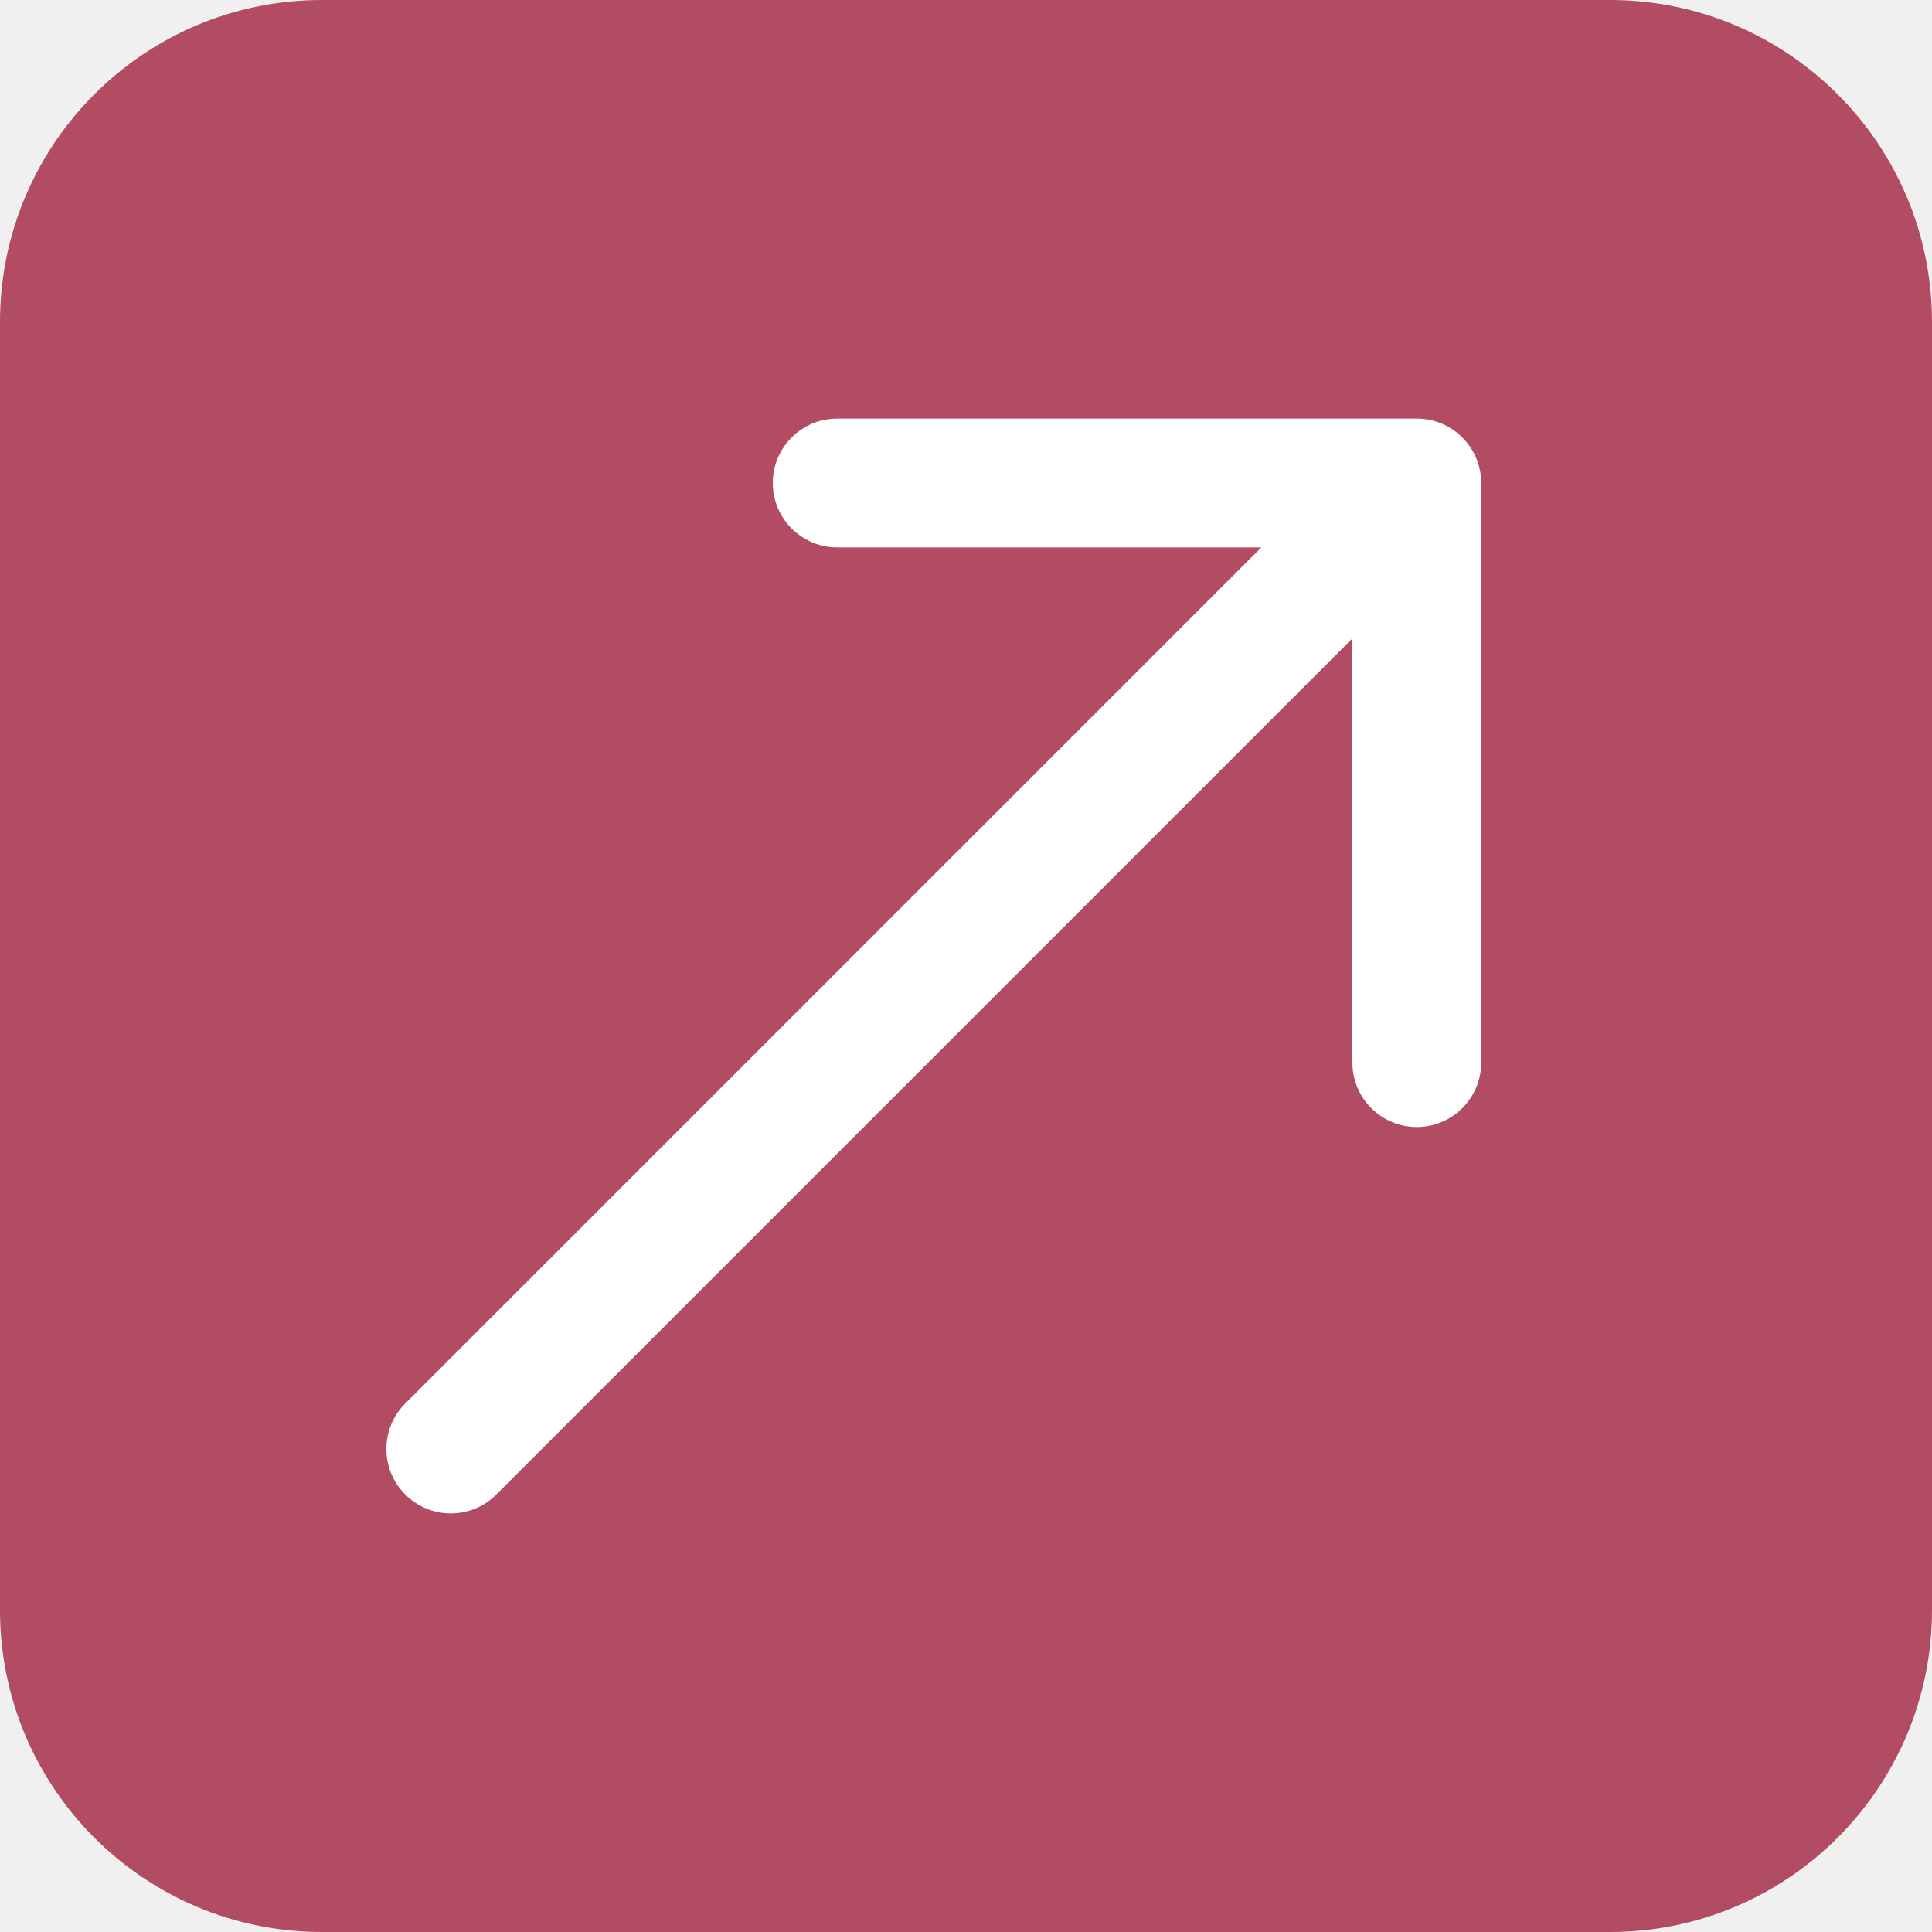
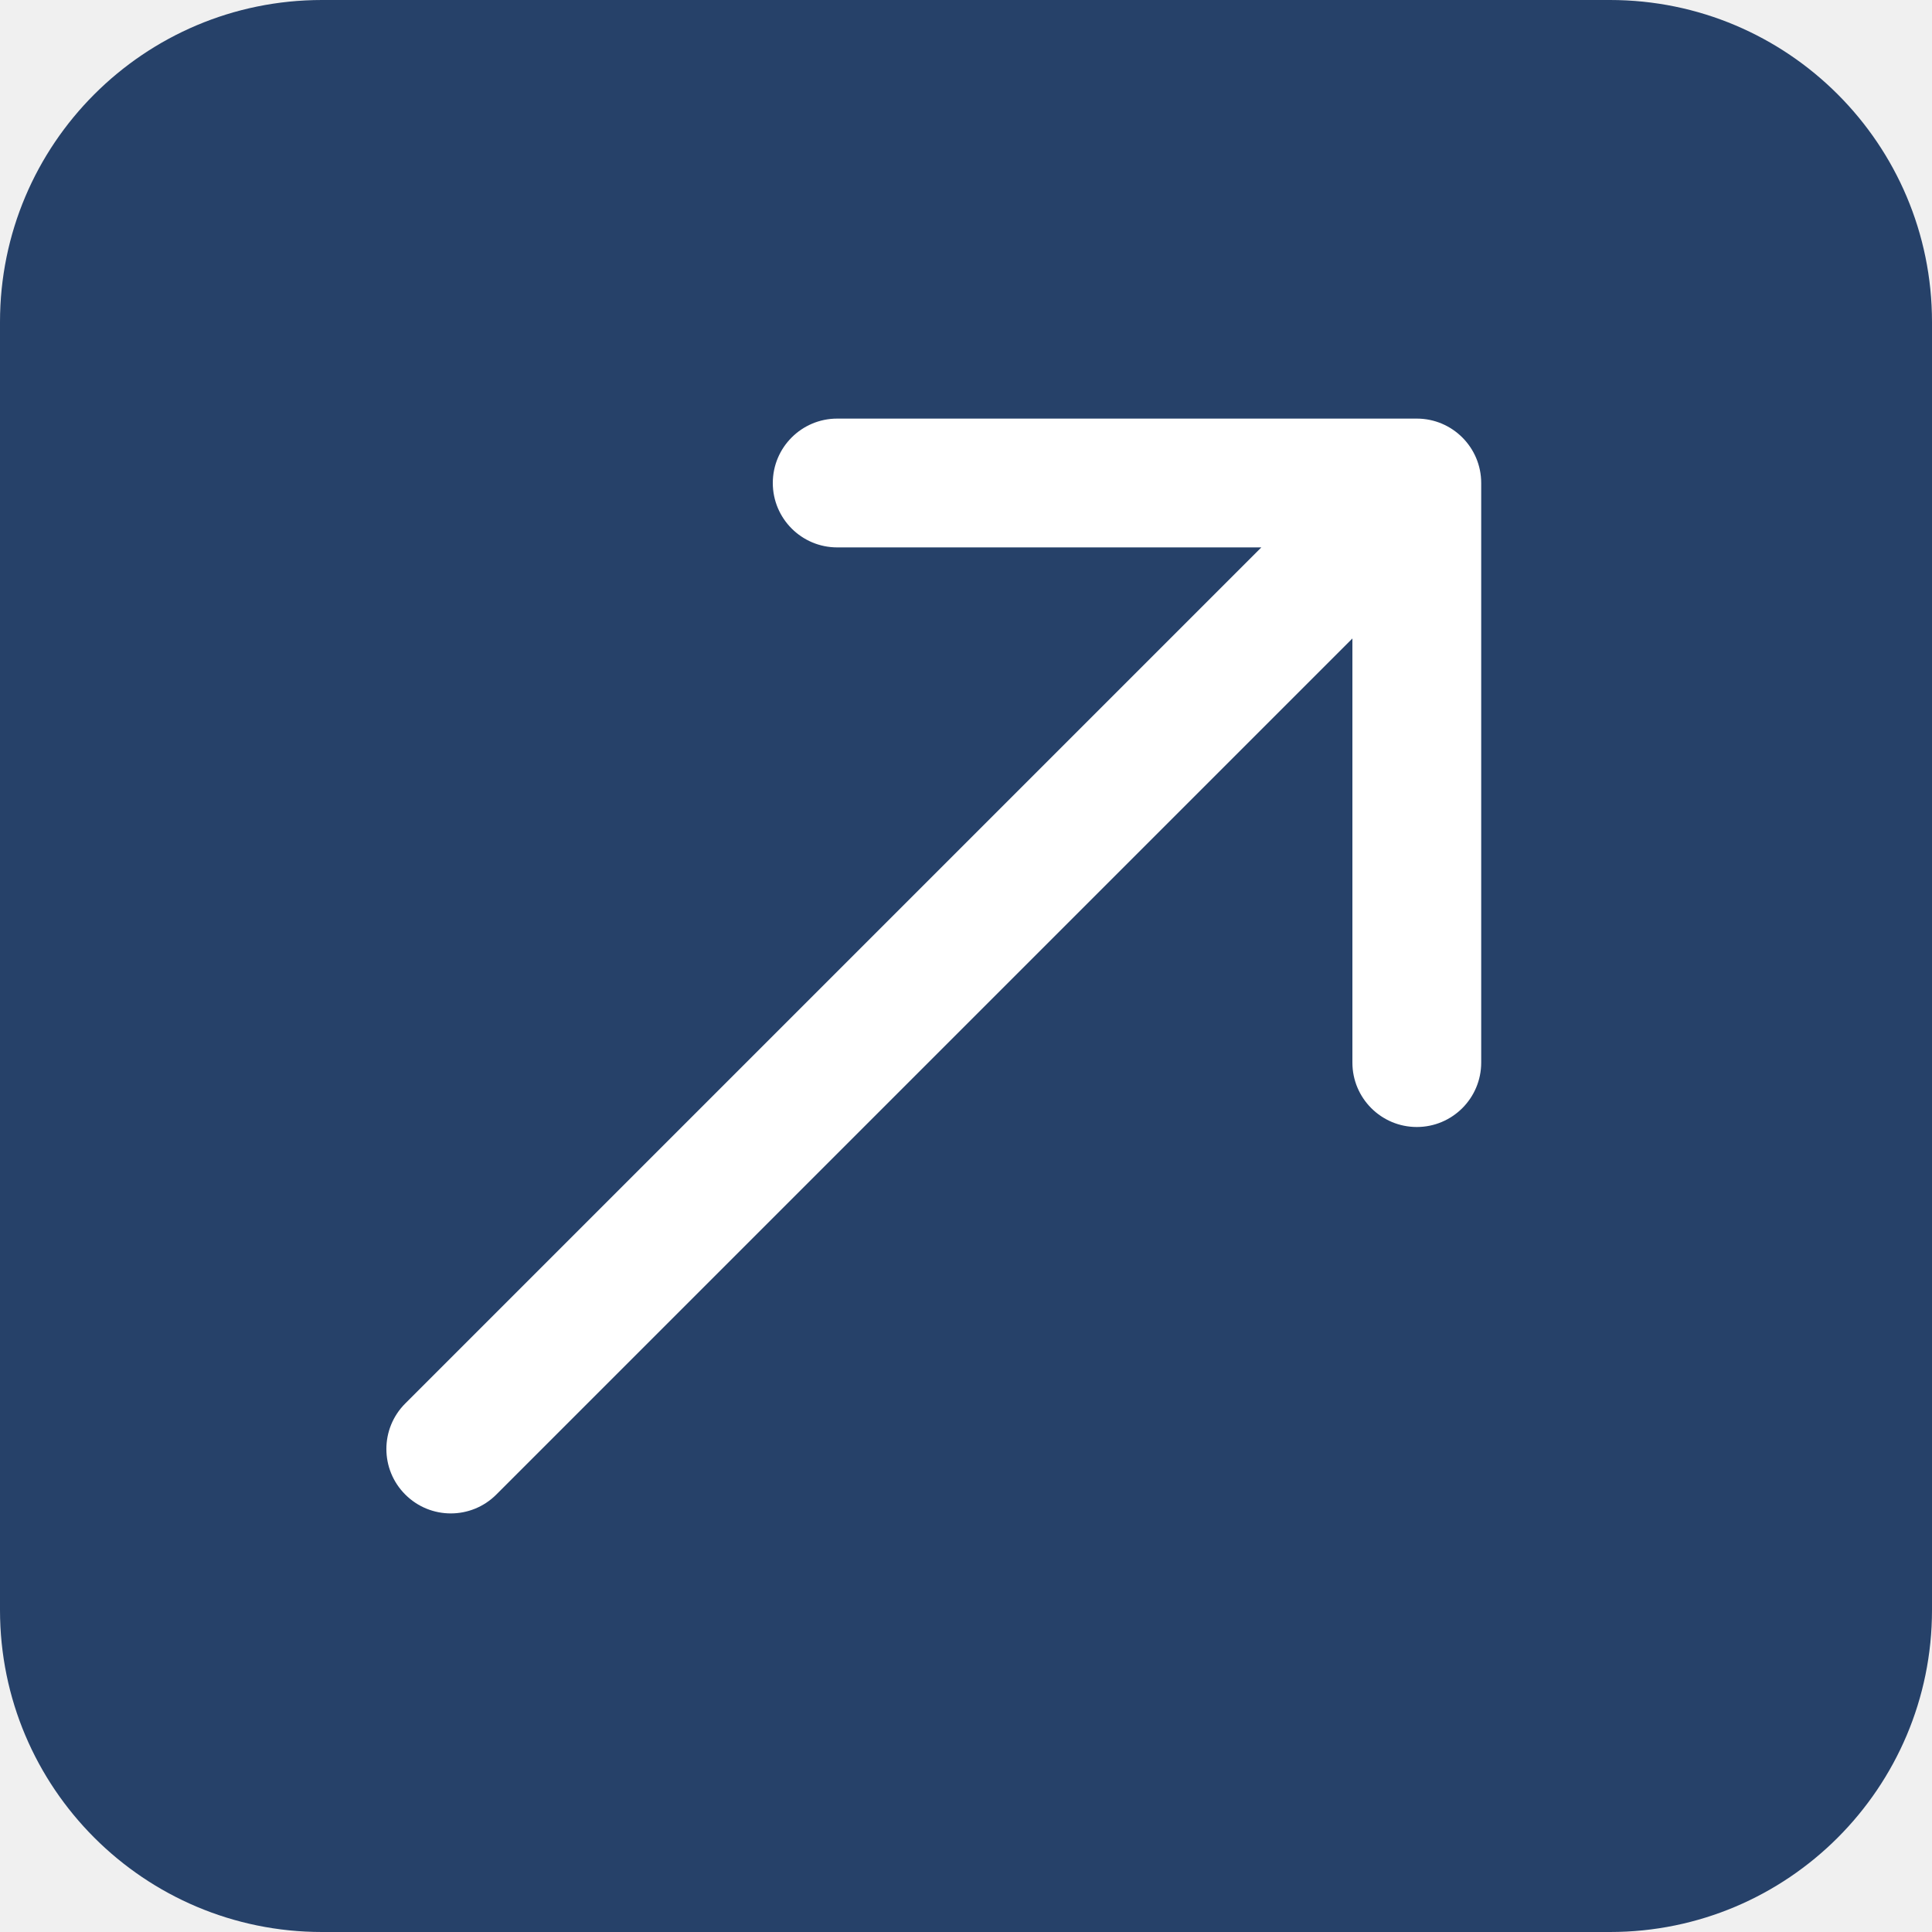
<svg xmlns="http://www.w3.org/2000/svg" width="30" height="30" viewBox="0 0 30 30" fill="none">
-   <rect width="30" height="30" rx="5" fill="#B24C63" />
-   <path d="M6.293 21.793C5.902 22.183 5.902 22.817 6.293 23.207C6.683 23.598 7.317 23.598 7.707 23.207L6.293 21.793ZM23 7.5C23 6.948 22.552 6.5 22 6.5L13 6.5C12.448 6.5 12 6.948 12 7.5C12 8.052 12.448 8.5 13 8.5L21 8.5L21 16.5C21 17.052 21.448 17.5 22 17.5C22.552 17.5 23 17.052 23 16.5L23 7.5ZM7.707 23.207L22.707 8.207L21.293 6.793L6.293 21.793L7.707 23.207Z" fill="white" />
+   <rect width="30" height="30" rx="5" fill="#264169" />
+   <path d="M6.293 21.793C5.902 22.183 5.902 22.817 6.293 23.207C6.683 23.598 7.317 23.598 7.707 23.207L6.293 21.793ZM23 7.5C23 6.948 22.552 6.5 22 6.5L13 6.5C12.448 6.5 12 6.948 12 7.5C12 8.052 12.448 8.5 13 8.5H21V16.5C21 17.052 21.448 17.5 22 17.5C22.552 17.5 23 17.052 23 16.5L23 7.5ZM7 22.5L7.707 23.207L22.707 8.207L22 7.5L21.293 6.793L6.293 21.793L7 22.5Z" fill="white" />
</svg>
